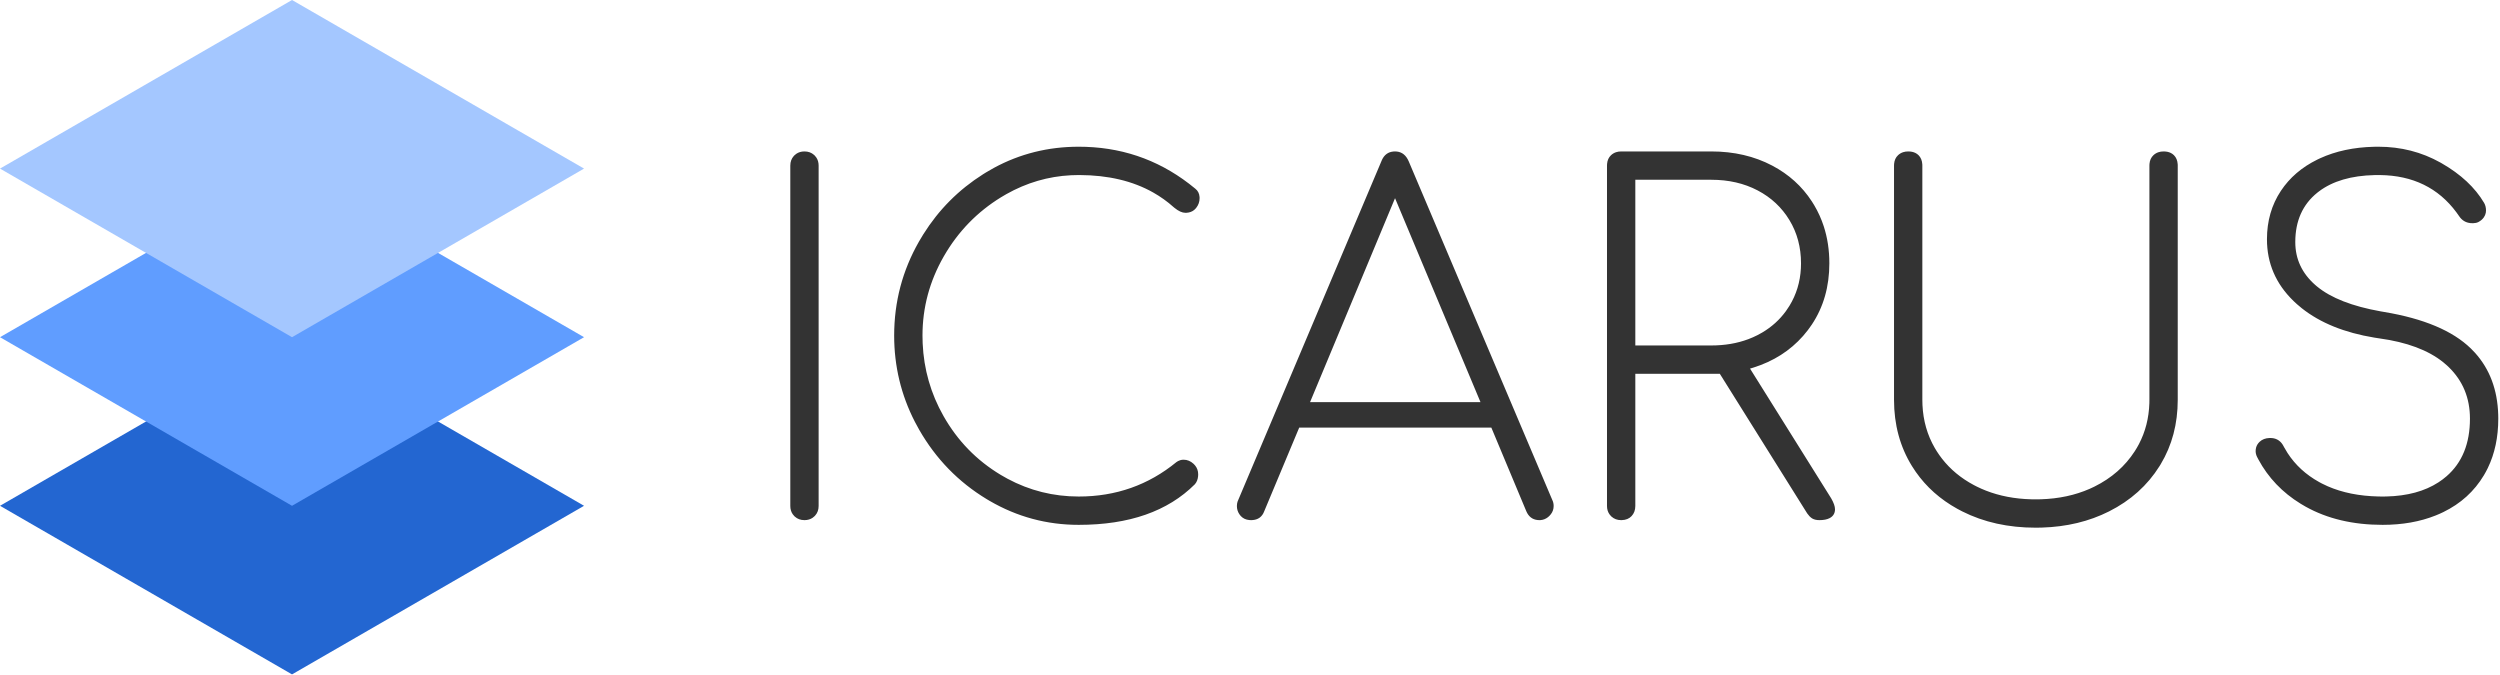
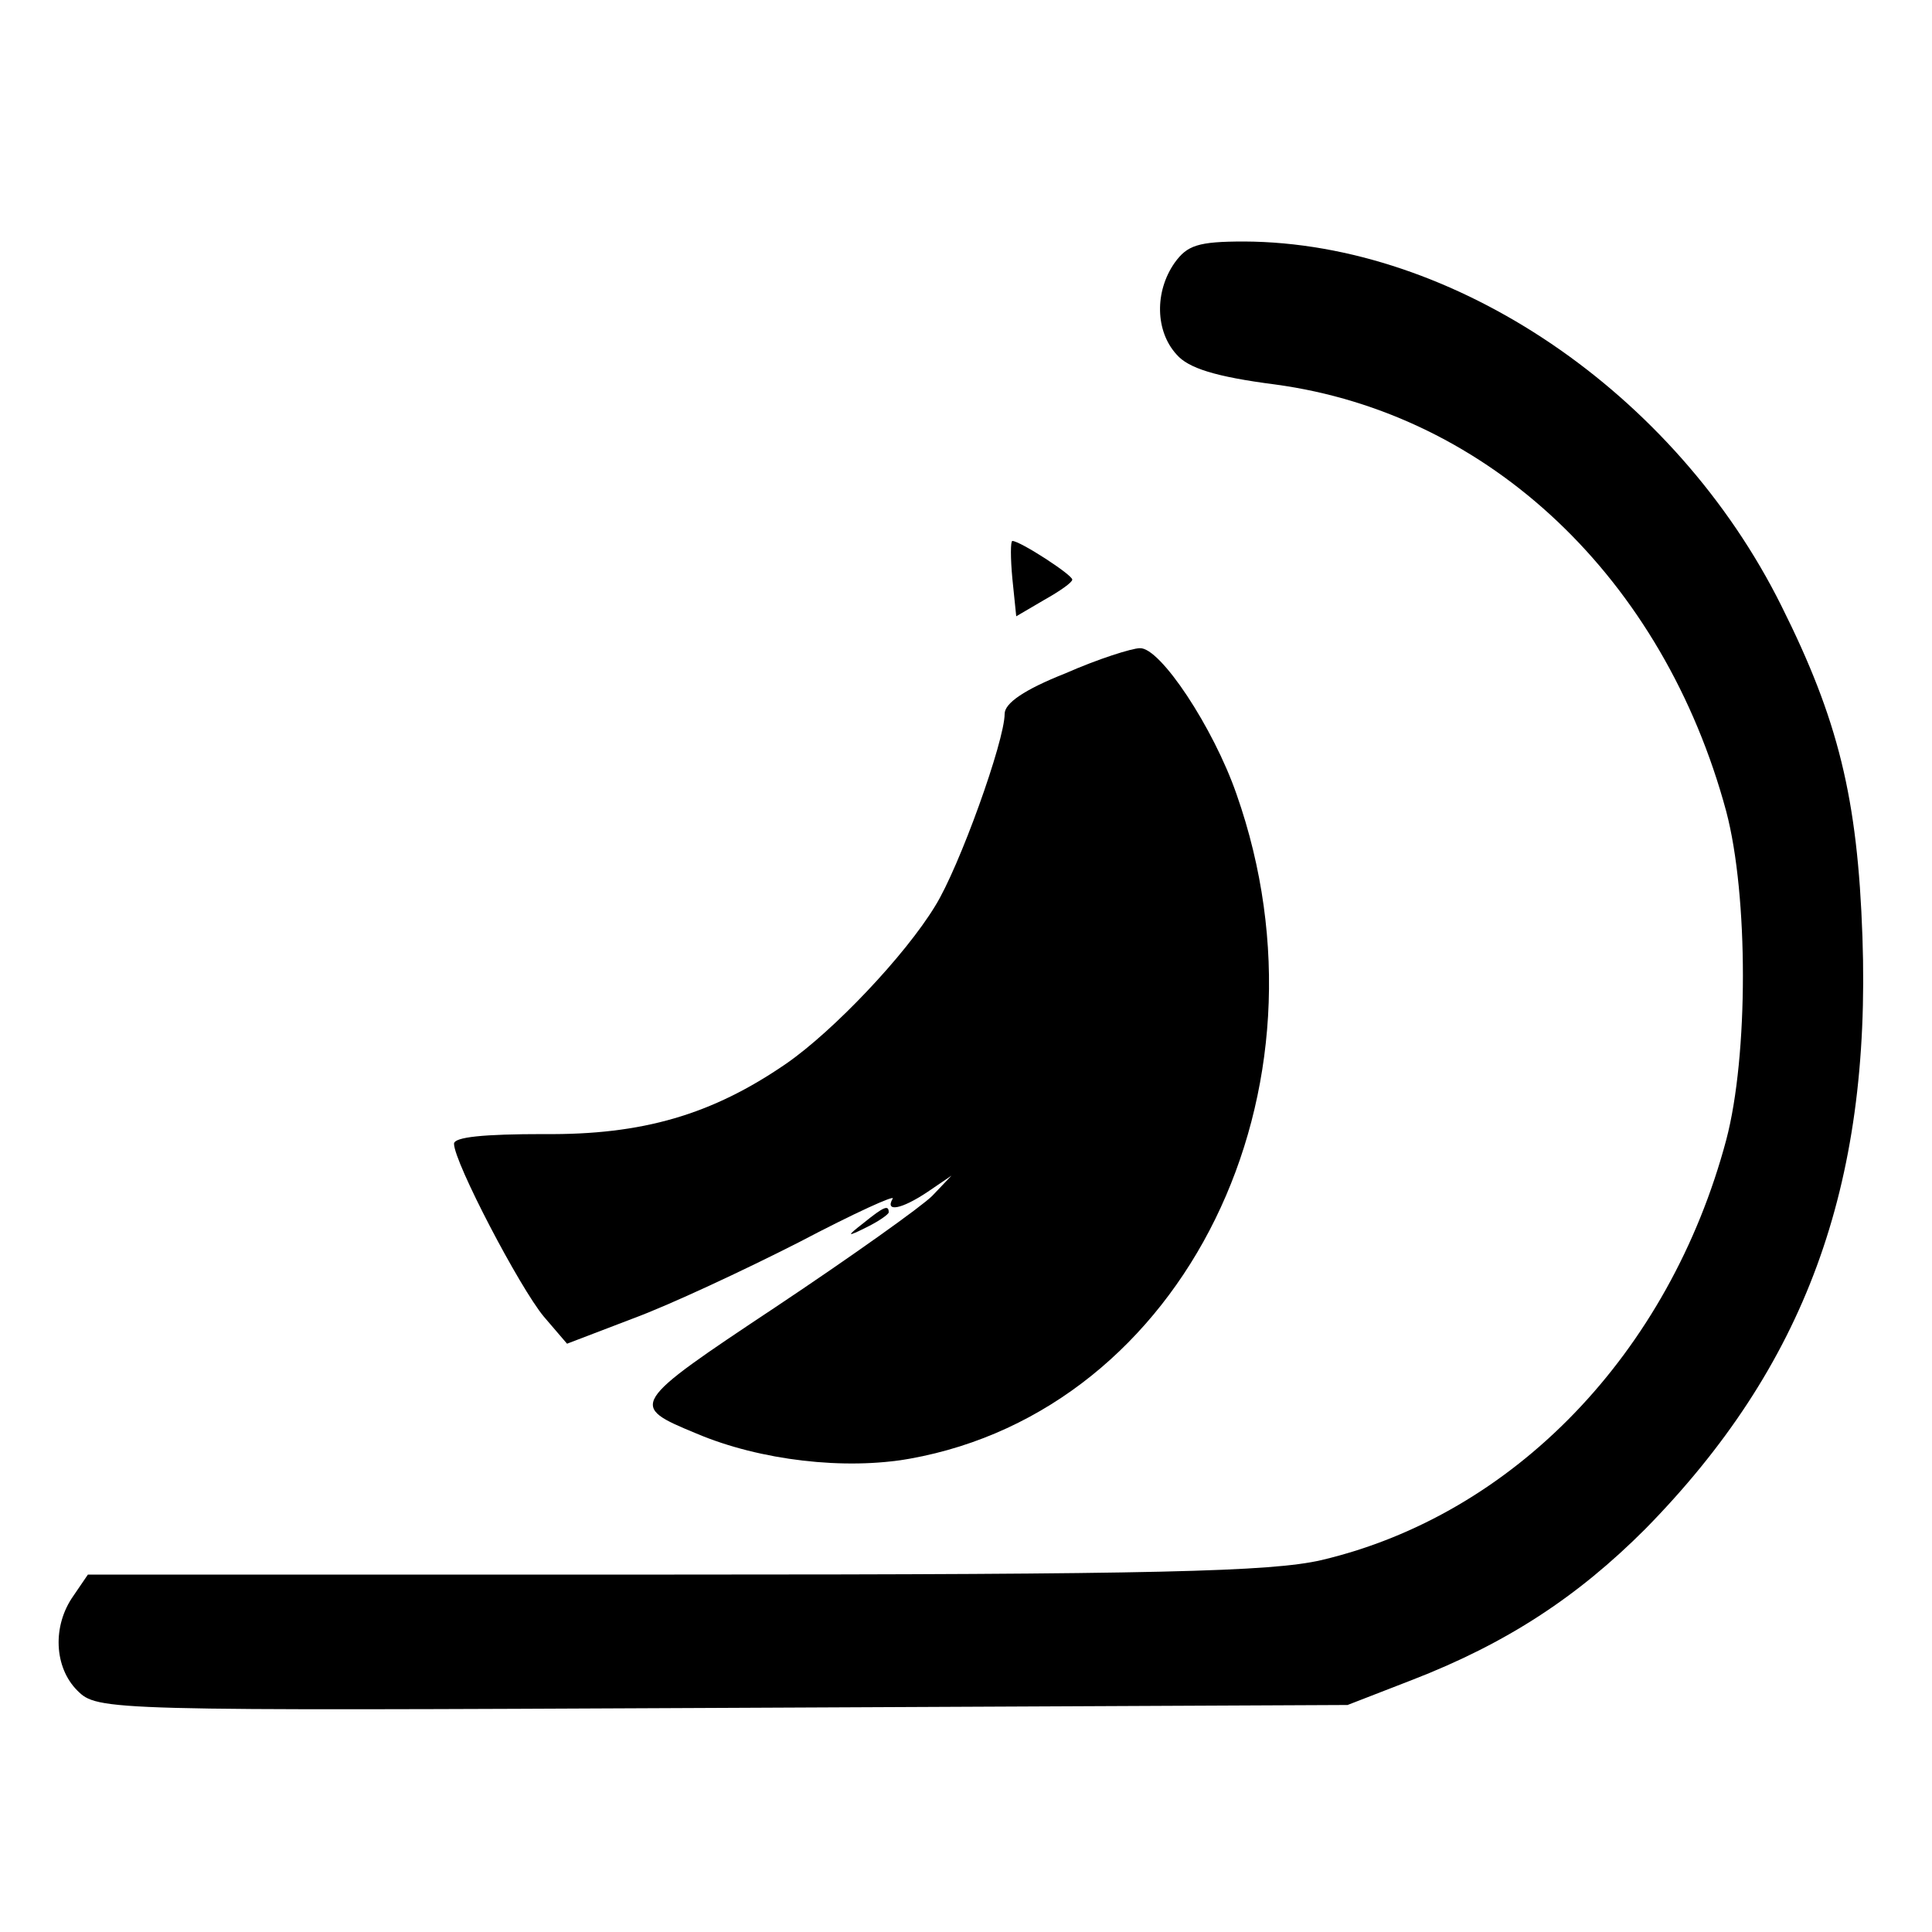
- <svg xmlns="http://www.w3.org/2000/svg" version="1.1" width="949" height="256" viewbox="0 0 949 256">
-   <path fill="#2366d1" d="M110.851 128L221.703 192L110.851 256L0 192Z" />
-   <path fill="#609dff" d="M110.851 64L221.703 128L110.851 192L0 128Z" />
-   <path fill="#a4c7ff" d="M110.851 0L221.703 64L110.851 128L0 64Z" />
-   <g transform="translate(300, 55.695), scale(0.7)" fill="#333">
-     <path d="M 613.888 10.24 L 613.888 137.216 A 60.705 60.705 0 0 0 613.954 140.055 Q 614.553 152.847 620.602 163.316 A 50.135 50.135 0 0 0 621.696 165.12 A 51.598 51.598 0 0 0 624.562 169.185 Q 631.357 177.897 641.762 183.449 A 63.11 63.11 0 0 0 643.456 184.32 A 61.649 61.649 0 0 0 648.369 186.492 Q 659.467 190.833 672.846 191.198 A 90.809 90.809 0 0 0 675.328 191.232 A 90.563 90.563 0 0 0 678.104 191.19 Q 692.78 190.74 704.7 185.489 A 61.259 61.259 0 0 0 707.2 184.32 Q 721.152 177.408 729.088 165.12 A 49.502 49.502 0 0 0 731.322 161.299 Q 736.63 151.203 736.997 139.036 A 60.335 60.335 0 0 0 737.024 137.216 L 737.024 10.24 A 10.857 10.857 0 0 1 737.062 9.315 Q 737.313 6.384 739.2 4.608 A 7.256 7.256 0 0 1 741.925 2.981 Q 743.196 2.56 744.704 2.56 Q 746.956 2.56 748.602 3.369 A 6.472 6.472 0 0 1 750.336 4.608 Q 752.167 6.439 752.361 9.499 A 11.729 11.729 0 0 1 752.384 10.24 L 752.384 137.216 Q 752.384 156.807 743.135 172.194 A 64.077 64.077 0 0 1 742.528 173.184 Q 732.672 188.928 715.136 197.76 Q 698.912 205.931 678.635 206.543 A 109.71 109.71 0 0 1 675.328 206.592 Q 653.056 206.592 635.52 197.76 A 77.835 77.835 0 0 1 632.828 196.338 Q 618.963 188.661 610.337 176.346 A 65.778 65.778 0 0 1 608.256 173.184 Q 598.528 157.44 598.528 137.216 L 598.528 10.24 A 10.857 10.857 0 0 1 598.566 9.315 Q 598.817 6.384 600.704 4.608 A 7.256 7.256 0 0 1 603.429 2.981 Q 604.7 2.56 606.208 2.56 Q 608.46 2.56 610.106 3.369 A 6.472 6.472 0 0 1 611.84 4.608 Q 613.671 6.439 613.865 9.499 A 11.729 11.729 0 0 1 613.888 10.24 Z M 895.488 8.96 A 69.507 69.507 0 0 0 894.88 8.615 Q 879.509 0 861.184 0 A 100.005 100.005 0 0 0 858.79 0.028 Q 842.342 0.422 829.568 6.272 A 61.75 61.75 0 0 0 828.078 6.979 Q 815.456 13.172 808.32 23.936 Q 800.768 35.328 800.768 50.176 Q 800.768 69.697 815.175 83.659 A 59.222 59.222 0 0 0 817.024 85.376 A 60.63 60.63 0 0 0 819.68 87.606 Q 834.727 99.526 859.059 103.529 A 133.91 133.91 0 0 0 861.696 103.936 Q 884.116 107.004 896.419 116.925 A 41.61 41.61 0 0 1 898.432 118.656 A 43.592 43.592 0 0 1 899.28 119.455 Q 910.848 130.653 910.848 147.456 Q 910.848 167.68 898.176 178.688 A 39.281 39.281 0 0 1 893.72 182.034 Q 882.522 189.266 865.531 189.672 A 85.481 85.481 0 0 1 863.488 189.696 A 102.18 102.18 0 0 1 861.3 189.673 Q 845.567 189.336 833.654 184.112 A 55.097 55.097 0 0 1 830.592 182.656 A 56.619 56.619 0 0 1 829.066 181.842 Q 818.274 175.871 811.94 166.114 A 47.528 47.528 0 0 1 809.984 162.816 A 12.115 12.115 0 0 0 809.808 162.46 Q 807.734 158.428 803.571 158.002 A 9.942 9.942 0 0 0 802.56 157.952 A 12.194 12.194 0 0 0 802.217 157.957 Q 798.871 158.051 796.8 160 A 7.449 7.449 0 0 0 796.119 160.731 Q 794.934 162.191 794.688 164.094 A 8.003 8.003 0 0 0 794.624 165.12 A 6.218 6.218 0 0 0 794.708 166.137 Q 794.803 166.708 795.004 167.28 A 7.895 7.895 0 0 0 795.392 168.192 A 65.044 65.044 0 0 0 796.099 169.546 Q 804.091 184.419 819.055 193.615 A 74.4 74.4 0 0 0 821.76 195.2 Q 839.424 205.056 863.488 205.056 Q 879.548 205.056 892.299 199.951 A 62.036 62.036 0 0 0 896.384 198.144 Q 910.592 191.232 918.4 178.176 A 51.186 51.186 0 0 0 920.533 174.225 Q 926.208 162.515 926.208 147.456 A 72.811 72.811 0 0 0 926.178 145.354 Q 925.592 125.061 913.589 111.755 A 49.8 49.8 0 0 0 911.36 109.44 Q 896.512 94.976 864.256 89.6 A 157.882 157.882 0 0 1 862.446 89.288 Q 839.242 85.142 827.904 75.776 A 41.218 41.218 0 0 1 826.977 74.987 Q 816.128 65.472 816.128 51.712 A 49.293 49.293 0 0 1 816.128 51.578 Q 816.175 34.522 828.032 24.96 A 35.234 35.234 0 0 1 828.891 24.289 Q 840.118 15.794 859.213 15.381 A 91.194 91.194 0 0 1 861.184 15.36 A 73.044 73.044 0 0 1 862.037 15.365 Q 888.747 15.677 903.514 35.593 A 59.37 59.37 0 0 1 904.96 37.632 Q 907.22 41.022 911.076 41.419 A 10.261 10.261 0 0 0 912.128 41.472 A 14.543 14.543 0 0 0 912.743 41.459 Q 914.336 41.392 915.2 40.96 A 10.655 10.655 0 0 0 915.336 40.891 Q 916.348 40.366 917.135 39.681 A 7.607 7.607 0 0 0 918.4 38.272 Q 919.197 37.122 919.442 35.787 A 6.761 6.761 0 0 0 919.552 34.56 Q 919.552 32.256 918.528 30.464 Q 911.104 17.92 895.488 8.96 Z M 160.311 0.068 A 110.648 110.648 0 0 0 156.416 0 Q 131.565 0 110.402 11.483 A 99.343 99.343 0 0 0 106.112 13.952 A 109.009 109.009 0 0 0 104.543 14.926 Q 84.677 27.489 72.14 47.479 A 111.393 111.393 0 0 0 69.76 51.456 Q 56.32 75.008 56.32 102.4 Q 56.32 127.331 67.56 149.187 A 107.592 107.592 0 0 0 69.888 153.472 Q 83.456 177.152 106.496 191.104 A 103.444 103.444 0 0 0 108.082 192.045 Q 130.459 205.056 156.416 205.056 Q 197.376 205.056 219.392 183.04 Q 220.918 181.296 221.145 178.624 A 11.364 11.364 0 0 0 221.184 177.664 Q 221.184 174.906 219.514 172.852 A 8.614 8.614 0 0 0 218.752 172.032 A 10.501 10.501 0 0 0 218.638 171.925 Q 216.248 169.728 213.248 169.728 A 6.244 6.244 0 0 0 211.549 169.961 Q 210.906 170.141 210.291 170.463 A 7.508 7.508 0 0 0 209.408 171.008 Q 186.624 189.696 156.416 189.696 Q 135.765 189.696 117.743 180.022 A 87.237 87.237 0 0 1 114.048 177.92 Q 94.464 166.144 83.072 146.048 Q 72.704 127.758 71.772 106.604 A 95.549 95.549 0 0 1 71.68 102.4 Q 71.68 79.616 83.2 59.52 A 97.348 97.348 0 0 1 83.35 59.26 Q 94.847 39.346 114.304 27.392 A 88.056 88.056 0 0 1 117.155 25.713 Q 133.663 16.406 152.218 15.466 A 82.911 82.911 0 0 1 156.416 15.36 A 117.212 117.212 0 0 1 156.817 15.361 Q 180.184 15.441 196.829 24.848 A 63.01 63.01 0 0 1 207.872 32.768 A 23.034 23.034 0 0 0 208.339 33.158 Q 211.641 35.84 214.272 35.84 A 9.974 9.974 0 0 0 214.911 35.82 Q 217.343 35.664 219.009 34.296 A 6.873 6.873 0 0 0 219.904 33.408 A 9.994 9.994 0 0 0 220.133 33.126 Q 221.952 30.799 221.952 27.904 A 8.988 8.988 0 0 0 221.929 27.259 Q 221.724 24.398 219.648 22.784 A 110.881 110.881 0 0 0 219.543 22.697 Q 193.686 1.244 160.311 0.068 Z M 551.168 198.4 L 504.064 123.136 L 499.456 123.136 L 458.24 123.136 L 458.24 194.816 Q 458.24 198.144 456.192 200.32 Q 454.232 202.403 450.865 202.492 A 11.487 11.487 0 0 1 450.56 202.496 Q 447.452 202.496 445.349 200.598 A 7.871 7.871 0 0 1 445.056 200.32 A 7.525 7.525 0 0 1 444.182 199.275 Q 442.889 197.403 442.88 194.85 A 10.179 10.179 0 0 1 442.88 194.816 L 442.88 10.24 A 10.857 10.857 0 0 1 442.918 9.315 Q 443.169 6.384 445.056 4.608 A 7.256 7.256 0 0 1 447.781 2.981 Q 449.052 2.56 450.56 2.56 L 499.456 2.56 Q 517.888 2.56 532.48 10.24 Q 545.954 17.332 553.971 29.662 A 58.968 58.968 0 0 1 555.264 31.744 A 56.737 56.737 0 0 1 560.414 43.13 Q 563.456 52.468 563.456 63.232 Q 563.456 82.2 553.946 96.465 A 56.692 56.692 0 0 1 551.808 99.456 A 58.849 58.849 0 0 1 549.212 102.618 Q 538.621 114.637 522.253 119.779 A 72.195 72.195 0 0 1 520.448 120.32 L 564.48 190.72 Q 566.528 194.304 566.528 196.608 A 6.599 6.599 0 0 1 566.478 197.436 Q 566.253 199.208 565.035 200.395 A 5.625 5.625 0 0 1 564.352 200.96 A 6.473 6.473 0 0 1 563.547 201.443 Q 561.472 202.496 558.08 202.496 Q 555.751 202.496 554.27 201.649 A 4.911 4.911 0 0 1 553.984 201.472 Q 552.654 200.585 551.515 198.93 A 14.447 14.447 0 0 1 551.168 198.4 Z M 399.104 197.632 L 380.16 152.32 L 275.968 152.32 L 257.024 197.632 Q 255.324 202.248 250.396 202.483 A 11.297 11.297 0 0 1 249.856 202.496 A 10.258 10.258 0 0 1 248.931 202.455 Q 246.143 202.203 244.4 200.383 A 6.997 6.997 0 0 1 244.224 200.192 A 8.678 8.678 0 0 1 243.477 199.224 Q 242.176 197.264 242.176 194.816 A 7.805 7.805 0 0 1 242.282 193.521 A 7.181 7.181 0 0 1 242.944 191.488 L 320.512 7.936 A 12.196 12.196 0 0 1 320.852 7.129 Q 322.805 2.936 327.14 2.591 A 10.038 10.038 0 0 1 327.936 2.56 A 9.004 9.004 0 0 1 328.947 2.615 Q 333.29 3.106 335.36 7.936 L 413.184 191.488 Q 413.952 193.024 413.952 194.816 A 7.64 7.64 0 0 1 413.846 196.101 Q 413.457 198.383 411.648 200.192 A 9.044 9.044 0 0 1 410.871 200.886 Q 409.083 202.303 406.879 202.473 A 7.908 7.908 0 0 1 406.272 202.496 A 9.93 9.93 0 0 1 405.339 202.453 Q 400.96 202.04 399.104 197.632 Z M 15.36 10.24 L 15.36 194.816 Q 15.36 197.924 13.462 200.027 A 7.871 7.871 0 0 1 13.184 200.32 A 7.525 7.525 0 0 1 12.139 201.194 Q 10.267 202.487 7.714 202.496 A 10.179 10.179 0 0 1 7.68 202.496 Q 4.572 202.496 2.469 200.598 A 7.871 7.871 0 0 1 2.176 200.32 A 7.525 7.525 0 0 1 1.302 199.275 Q 0.009 197.403 0 194.85 A 10.179 10.179 0 0 1 0 194.816 L 0 10.24 Q 0 7.132 1.898 5.029 A 7.871 7.871 0 0 1 2.176 4.736 A 7.525 7.525 0 0 1 3.221 3.862 Q 5.093 2.569 7.646 2.56 A 10.179 10.179 0 0 1 7.68 2.56 Q 10.788 2.56 12.891 4.458 A 7.871 7.871 0 0 1 13.184 4.736 A 7.525 7.525 0 0 1 14.058 5.781 Q 15.351 7.653 15.36 10.206 A 10.179 10.179 0 0 1 15.36 10.24 Z M 281.856 138.496 L 374.272 138.496 L 327.936 27.904 L 281.856 138.496 Z M 458.24 107.776 L 499.456 107.776 Q 510.418 107.776 519.519 104.362 A 48.175 48.175 0 0 0 524.544 102.144 A 47.471 47.471 0 0 0 527.059 100.761 Q 534.75 96.219 539.878 89.183 A 43.678 43.678 0 0 0 541.824 86.272 Q 547.436 77.109 548.027 65.896 A 50.673 50.673 0 0 0 548.096 63.232 Q 548.096 50.176 541.824 39.808 Q 535.552 29.44 524.544 23.68 Q 513.536 17.92 499.456 17.92 L 458.24 17.92 L 458.24 107.776 Z" vector-effect="non-scaling-stroke" />
+ <svg xmlns="http://www.w3.org/2000/svg" version="1.0" width="200pt" height="200pt" viewBox="0 0 200 200" preserveAspectRatio="xMidYMid meet">
+   <g transform="translate(0,200) scale(0.1,-0.1)" fill="#000000" stroke="none">
+     <path d="M1216 1728 c-21 -30 -20 -71 2 -95 12 -14 40 -23 102 -31 222 -30 402 -201 467 -442 23 -87 23 -253 0 -340 -59 -221 -220 -388 -419 -435 -52 -12 -170 -15 -670 -15 l-607 0 -15 -22 c-22 -31 -20 -74 4 -98 21 -21 28 -21 668 -18 l647 3 67 26 c98 38 171 86 241 156 165 168 234 354 225 613 -5 144 -25 225 -84 343 -110 221 -339 376 -556 377 -48 0 -59 -4 -72 -22z" />
+     <path d="M1048 1401 l4 -39 29 17 c16 9 29 18 29 21 0 5 -54 40 -62 40 -2 0 -2 -18 0 -39z" />
+     <path d="M1103 1303 c-43 -17 -63 -31 -63 -42 0 -28 -47 -159 -72 -199 -31 -51 -105 -129 -154 -163 -77 -53 -149 -74 -251 -73 -62 0 -93 -3 -93 -10 0 -19 68 -149 93 -179 l24 -28 68 26 c38 14 115 50 172 79 57 30 101 50 97 45 -8 -14 9 -11 36 7 l25 17 -20 -21 c-11 -11 -84 -63 -162 -115 -152 -101 -152 -102 -82 -131 66 -28 154 -38 221 -26 284 51 446 381 338 688 -24 69 -79 152 -100 151 -8 0 -43 -11 -77 -26z" />
+     <path d="M894 734 c-18 -14 -18 -15 4 -4 12 6 22 13 22 15 0 8 -5 6 -26 -11z" />
  </g>
</svg>
